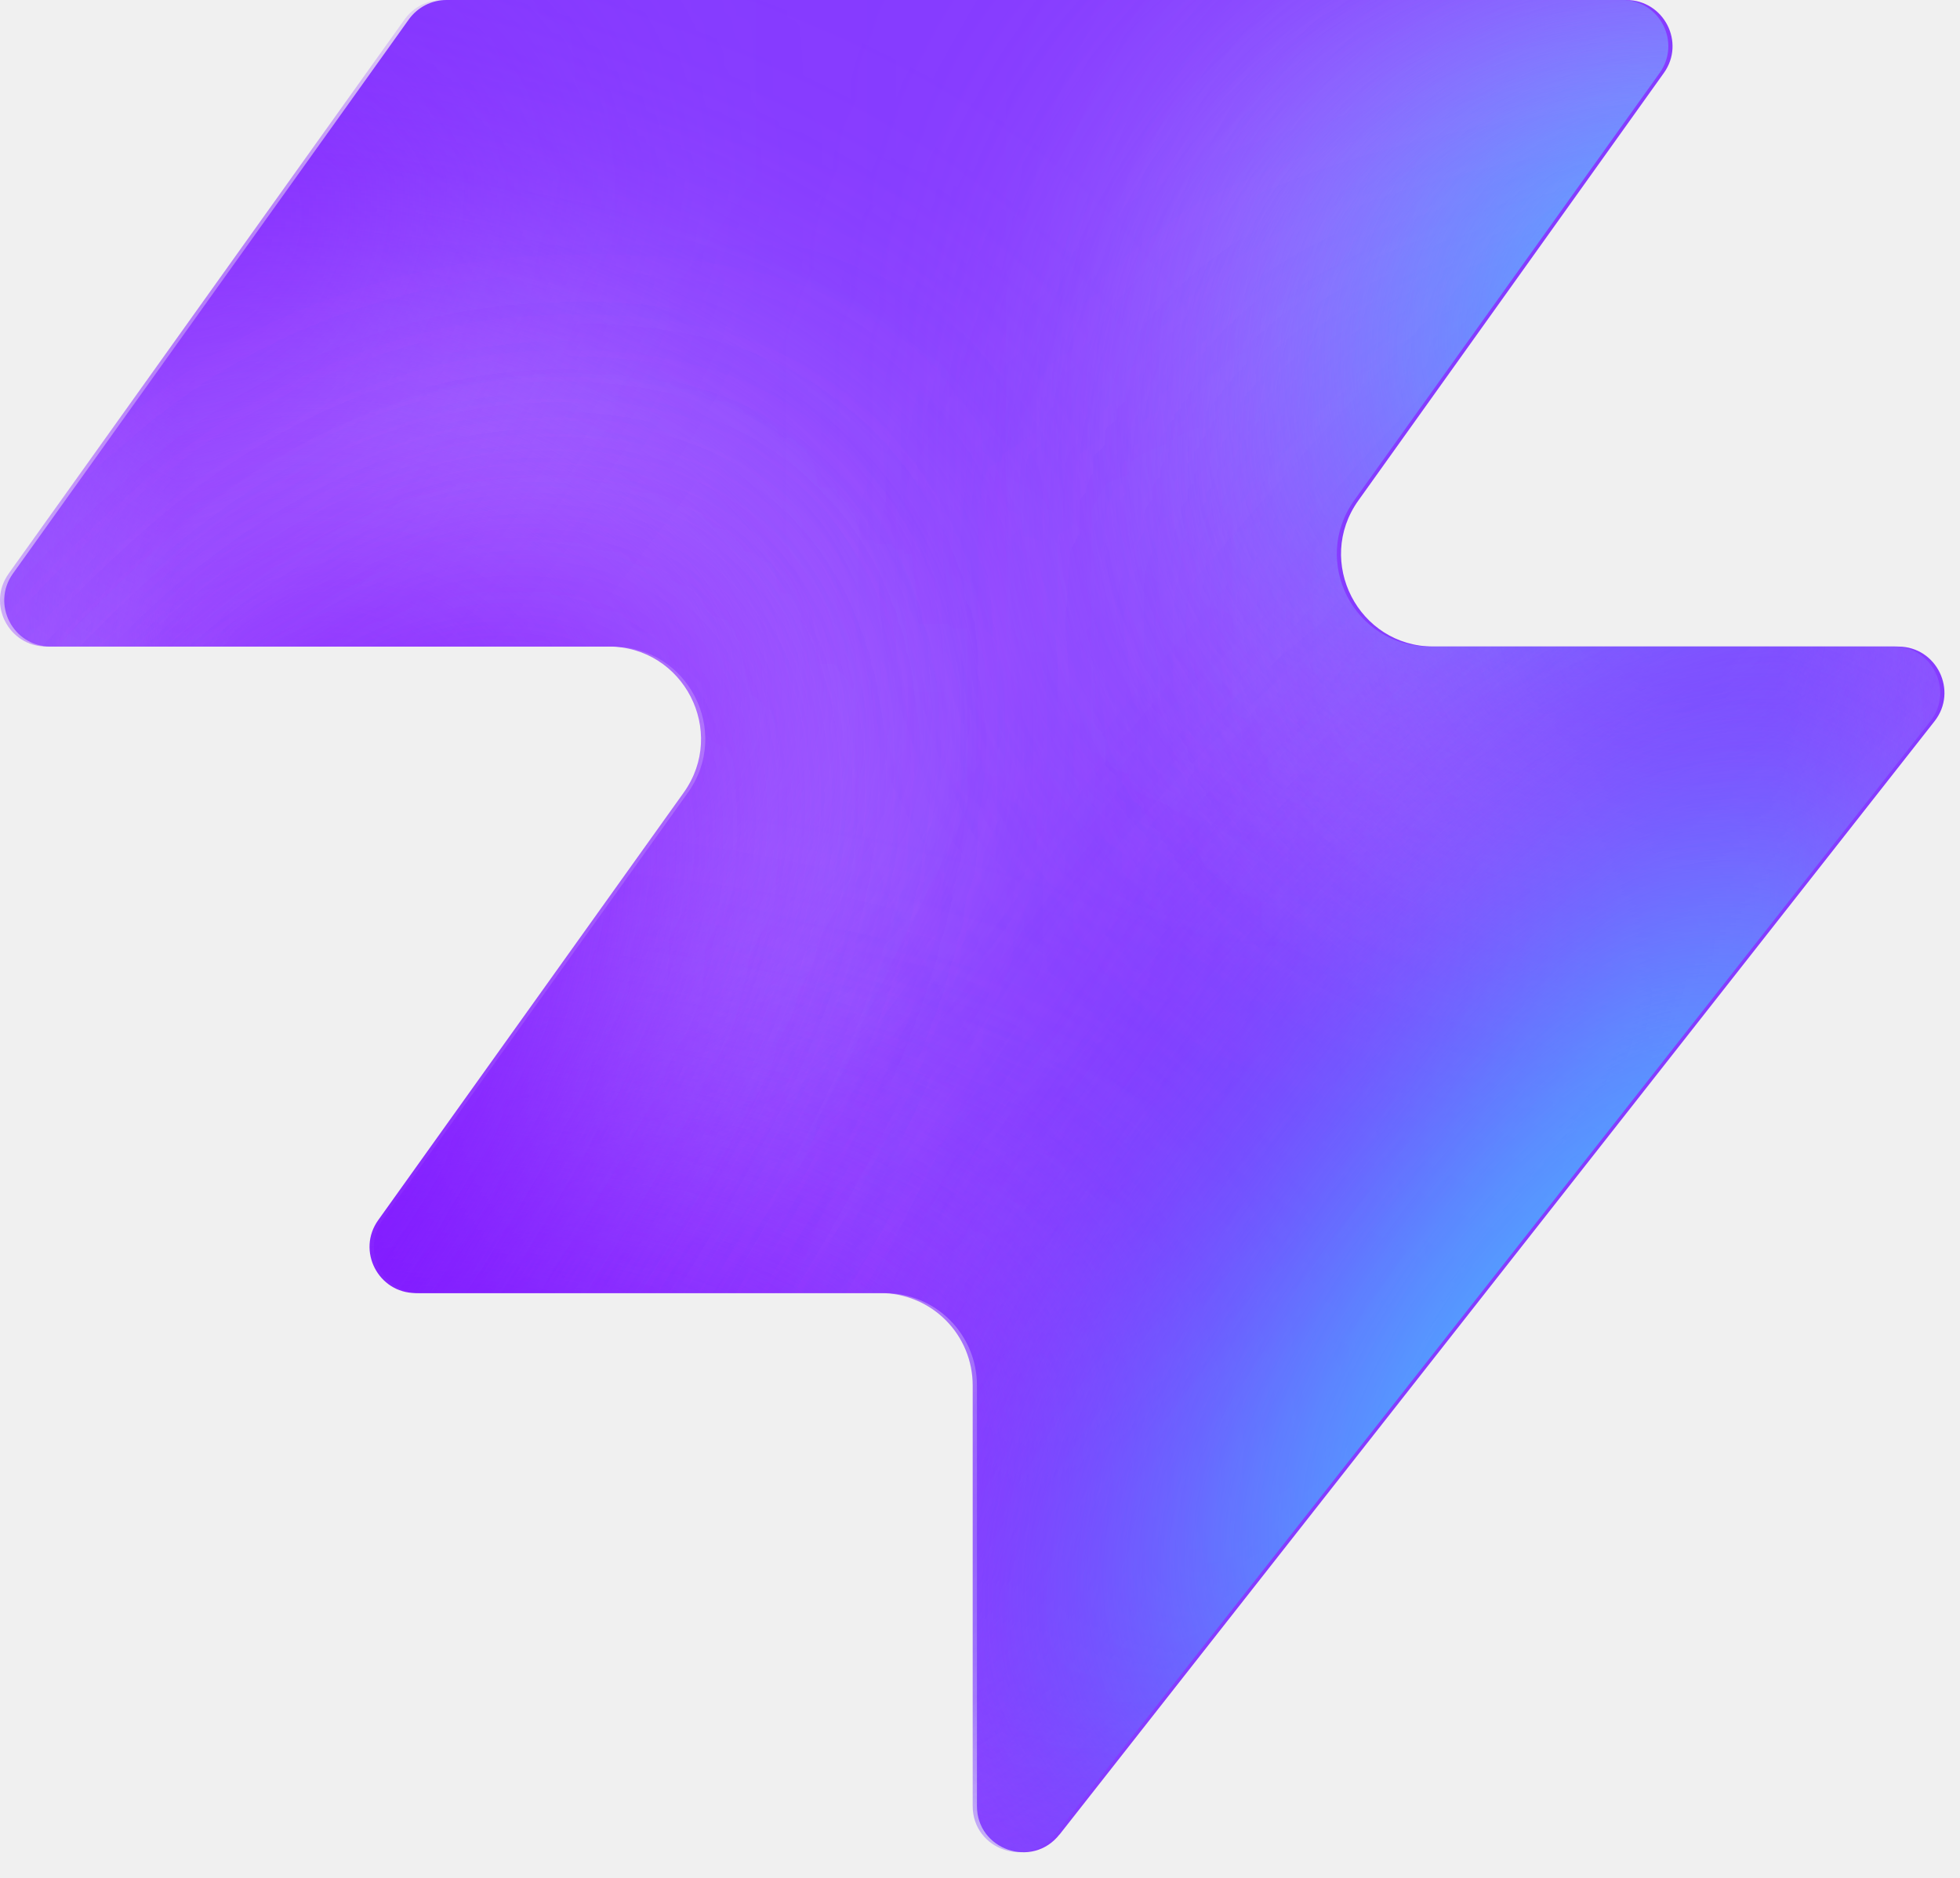
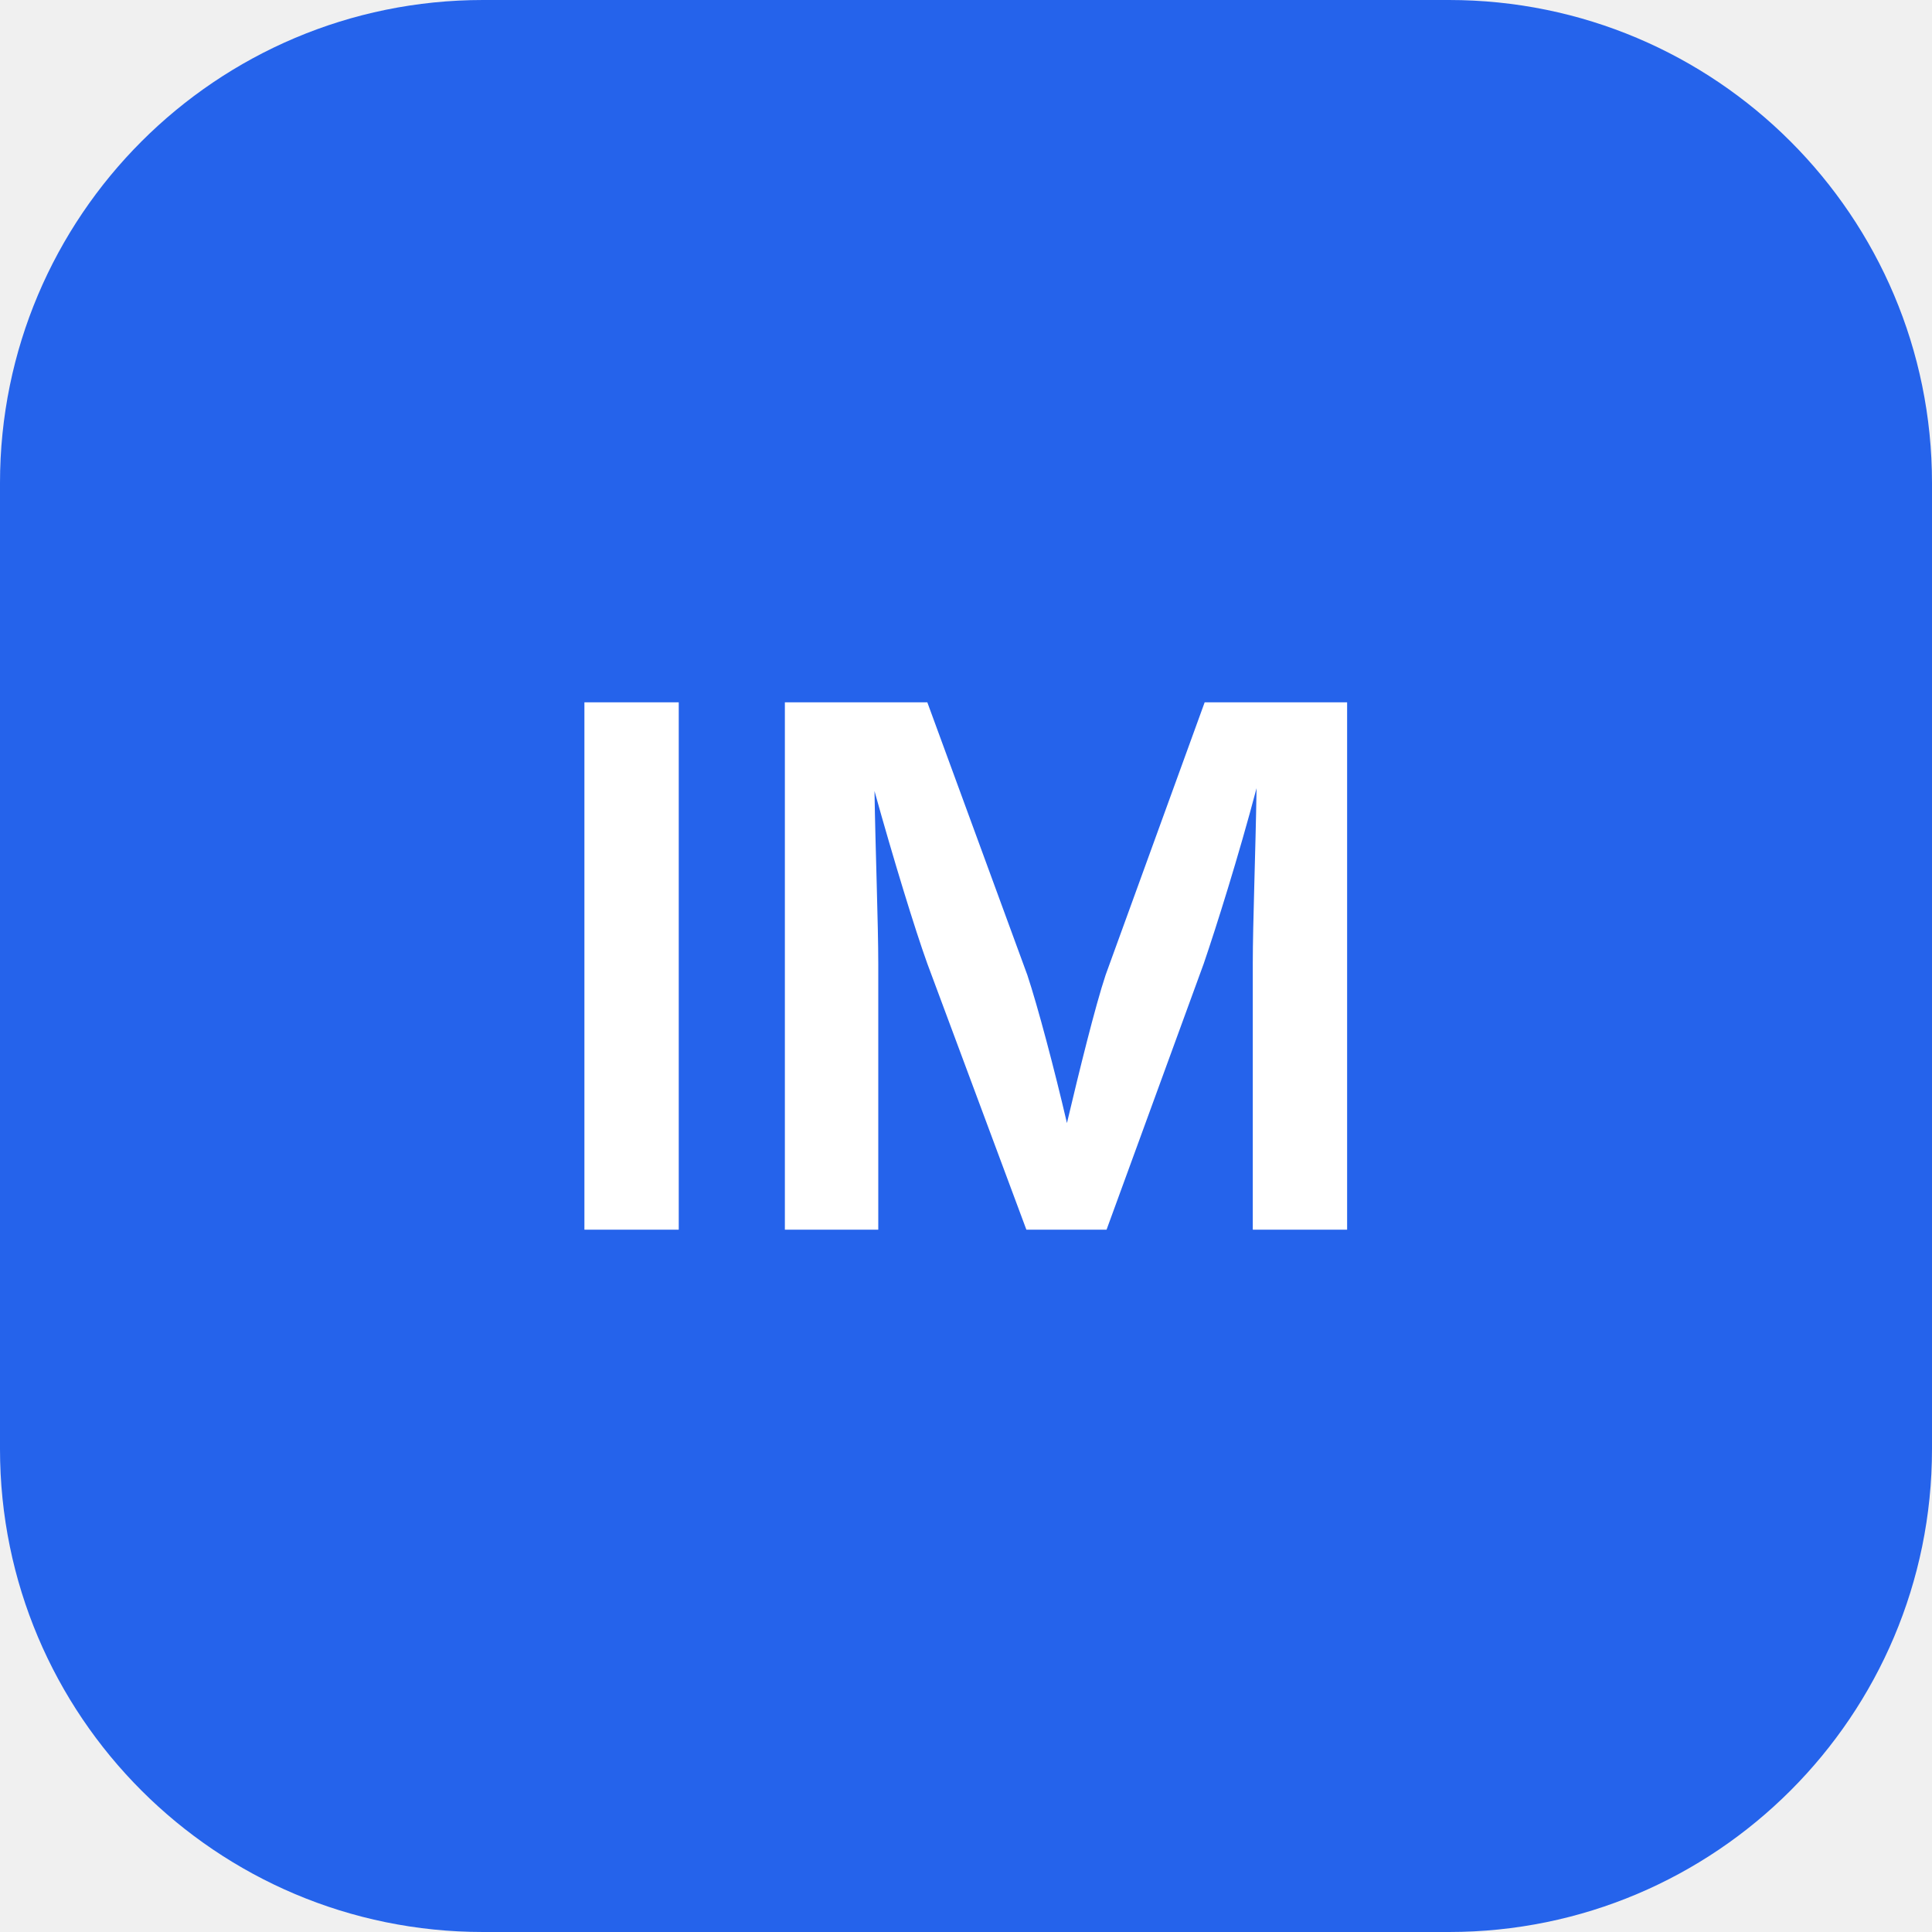
- <svg xmlns="http://www.w3.org/2000/svg" width="48" height="46" fill="none" viewBox="0 0 48 46">
-   <path fill="#863bff" d="M25.946 44.938c-.664.845-2.021.375-2.021-.698V33.937a2.26 2.26 0 0 0-2.262-2.262H10.287c-.92 0-1.456-1.04-.92-1.788l7.48-10.471c1.07-1.497 0-3.578-1.842-3.578H1.237c-.92 0-1.456-1.04-.92-1.788L10.013.474c.214-.297.556-.474.92-.474h28.894c.92 0 1.456 1.04.92 1.788l-7.48 10.471c-1.07 1.498 0 3.579 1.842 3.579h11.377c.943 0 1.473 1.088.89 1.83L25.947 44.94z" style="fill:#863bff;fill:color(display-p3 .525 .23 1);fill-opacity:1" />
-   <mask id="a" width="48" height="46" x="0" y="0" maskUnits="userSpaceOnUse" style="mask-type:alpha">
-     <path fill="#000" d="M25.842 44.938c-.664.844-2.021.375-2.021-.698V33.937a2.26 2.26 0 0 0-2.262-2.262H10.183c-.92 0-1.456-1.04-.92-1.788l7.48-10.471c1.07-1.498 0-3.579-1.842-3.579H1.133c-.92 0-1.456-1.04-.92-1.787L9.91.473c.214-.297.556-.474.92-.474h28.894c.92 0 1.456 1.04.92 1.788l-7.48 10.471c-1.07 1.498 0 3.578 1.842 3.578h11.377c.943 0 1.473 1.088.89 1.832L25.843 44.94z" style="fill:#000;fill-opacity:1" />
-   </mask>
-   <g mask="url(#a)">
-     <g filter="url(#b)">
-       <ellipse cx="5.508" cy="14.704" fill="#ede6ff" rx="5.508" ry="14.704" style="fill:#ede6ff;fill:color(display-p3 .927 .903 1);fill-opacity:1" transform="matrix(.00324 1 1 -.00324 -4.47 31.516)" />
-     </g>
-     <g filter="url(#c)">
-       <ellipse cx="10.399" cy="29.851" fill="#ede6ff" rx="10.399" ry="29.851" style="fill:#ede6ff;fill:color(display-p3 .927 .903 1);fill-opacity:1" transform="matrix(.00324 1 1 -.00324 -39.328 7.883)" />
-     </g>
-     <g filter="url(#d)">
-       <ellipse cx="5.508" cy="30.487" fill="#7e14ff" rx="5.508" ry="30.487" style="fill:#7e14ff;fill:color(display-p3 .492 .077 1);fill-opacity:1" transform="rotate(89.814 -25.913 -14.639)scale(1 -1)" />
-     </g>
-     <g filter="url(#e)">
-       <ellipse cx="5.508" cy="30.599" fill="#7e14ff" rx="5.508" ry="30.599" style="fill:#7e14ff;fill:color(display-p3 .492 .077 1);fill-opacity:1" transform="rotate(89.814 -32.644 -3.334)scale(1 -1)" />
-     </g>
-     <g filter="url(#f)">
-       <ellipse cx="5.508" cy="30.599" fill="#7e14ff" rx="5.508" ry="30.599" style="fill:#7e14ff;fill:color(display-p3 .492 .077 1);fill-opacity:1" transform="matrix(.00324 1 1 -.00324 -34.34 30.47)" />
-     </g>
-     <g filter="url(#g)">
-       <ellipse cx="14.072" cy="22.078" fill="#ede6ff" rx="14.072" ry="22.078" style="fill:#ede6ff;fill:color(display-p3 .927 .903 1);fill-opacity:1" transform="rotate(93.35 24.506 48.493)scale(-1 1)" />
-     </g>
-     <g filter="url(#h)">
-       <ellipse cx="3.47" cy="21.501" fill="#7e14ff" rx="3.47" ry="21.501" style="fill:#7e14ff;fill:color(display-p3 .492 .077 1);fill-opacity:1" transform="rotate(89.009 28.708 47.59)scale(-1 1)" />
-     </g>
-     <g filter="url(#i)">
-       <ellipse cx="3.47" cy="21.501" fill="#7e14ff" rx="3.47" ry="21.501" style="fill:#7e14ff;fill:color(display-p3 .492 .077 1);fill-opacity:1" transform="rotate(89.009 28.708 47.59)scale(-1 1)" />
-     </g>
-     <g filter="url(#j)">
-       <ellipse cx=".387" cy="8.972" fill="#7e14ff" rx="4.407" ry="29.108" style="fill:#7e14ff;fill:color(display-p3 .492 .077 1);fill-opacity:1" transform="rotate(39.51 .387 8.972)" />
-     </g>
-     <g filter="url(#k)">
-       <ellipse cx="47.523" cy="-6.092" fill="#7e14ff" rx="4.407" ry="29.108" style="fill:#7e14ff;fill:color(display-p3 .492 .077 1);fill-opacity:1" transform="rotate(37.892 47.523 -6.092)" />
-     </g>
-     <g filter="url(#l)">
-       <ellipse cx="41.412" cy="6.333" fill="#47bfff" rx="5.971" ry="9.665" style="fill:#47bfff;fill:color(display-p3 .28 .748 1);fill-opacity:1" transform="rotate(37.892 41.412 6.333)" />
-     </g>
-     <g filter="url(#m)">
-       <ellipse cx="-1.879" cy="38.332" fill="#7e14ff" rx="4.407" ry="29.108" style="fill:#7e14ff;fill:color(display-p3 .492 .077 1);fill-opacity:1" transform="rotate(37.892 -1.88 38.332)" />
-     </g>
-     <g filter="url(#n)">
-       <ellipse cx="-1.879" cy="38.332" fill="#7e14ff" rx="4.407" ry="29.108" style="fill:#7e14ff;fill:color(display-p3 .492 .077 1);fill-opacity:1" transform="rotate(37.892 -1.88 38.332)" />
-     </g>
-     <g filter="url(#o)">
-       <ellipse cx="35.651" cy="29.907" fill="#7e14ff" rx="4.407" ry="29.108" style="fill:#7e14ff;fill:color(display-p3 .492 .077 1);fill-opacity:1" transform="rotate(37.892 35.651 29.907)" />
-     </g>
-     <g filter="url(#p)">
-       <ellipse cx="38.418" cy="32.4" fill="#47bfff" rx="5.971" ry="15.297" style="fill:#47bfff;fill:color(display-p3 .28 .748 1);fill-opacity:1" transform="rotate(37.892 38.418 32.4)" />
-     </g>
-   </g>
-   <defs>
-     <filter id="b" width="60.045" height="41.654" x="-19.77" y="16.149" color-interpolation-filters="sRGB" filterUnits="userSpaceOnUse">
-       <feFlood flood-opacity="0" result="BackgroundImageFix" />
-       <feBlend in="SourceGraphic" in2="BackgroundImageFix" result="shape" />
-       <feGaussianBlur result="effect1_foregroundBlur_2002_17158" stdDeviation="7.659" />
-     </filter>
-     <filter id="c" width="90.34" height="51.437" x="-54.613" y="-7.533" color-interpolation-filters="sRGB" filterUnits="userSpaceOnUse">
-       <feFlood flood-opacity="0" result="BackgroundImageFix" />
-       <feBlend in="SourceGraphic" in2="BackgroundImageFix" result="shape" />
-       <feGaussianBlur result="effect1_foregroundBlur_2002_17158" stdDeviation="7.659" />
-     </filter>
-     <filter id="d" width="79.355" height="29.4" x="-49.64" y="2.03" color-interpolation-filters="sRGB" filterUnits="userSpaceOnUse">
-       <feFlood flood-opacity="0" result="BackgroundImageFix" />
-       <feBlend in="SourceGraphic" in2="BackgroundImageFix" result="shape" />
-       <feGaussianBlur result="effect1_foregroundBlur_2002_17158" stdDeviation="4.596" />
-     </filter>
-     <filter id="e" width="79.579" height="29.4" x="-45.045" y="20.029" color-interpolation-filters="sRGB" filterUnits="userSpaceOnUse">
-       <feFlood flood-opacity="0" result="BackgroundImageFix" />
-       <feBlend in="SourceGraphic" in2="BackgroundImageFix" result="shape" />
-       <feGaussianBlur result="effect1_foregroundBlur_2002_17158" stdDeviation="4.596" />
-     </filter>
-     <filter id="f" width="79.579" height="29.4" x="-43.513" y="21.178" color-interpolation-filters="sRGB" filterUnits="userSpaceOnUse">
-       <feFlood flood-opacity="0" result="BackgroundImageFix" />
-       <feBlend in="SourceGraphic" in2="BackgroundImageFix" result="shape" />
-       <feGaussianBlur result="effect1_foregroundBlur_2002_17158" stdDeviation="4.596" />
-     </filter>
-     <filter id="g" width="74.749" height="58.852" x="15.756" y="-17.901" color-interpolation-filters="sRGB" filterUnits="userSpaceOnUse">
-       <feFlood flood-opacity="0" result="BackgroundImageFix" />
-       <feBlend in="SourceGraphic" in2="BackgroundImageFix" result="shape" />
-       <feGaussianBlur result="effect1_foregroundBlur_2002_17158" stdDeviation="7.659" />
-     </filter>
-     <filter id="h" width="61.377" height="25.362" x="23.548" y="2.284" color-interpolation-filters="sRGB" filterUnits="userSpaceOnUse">
-       <feFlood flood-opacity="0" result="BackgroundImageFix" />
-       <feBlend in="SourceGraphic" in2="BackgroundImageFix" result="shape" />
-       <feGaussianBlur result="effect1_foregroundBlur_2002_17158" stdDeviation="4.596" />
-     </filter>
-     <filter id="i" width="61.377" height="25.362" x="23.548" y="2.284" color-interpolation-filters="sRGB" filterUnits="userSpaceOnUse">
-       <feFlood flood-opacity="0" result="BackgroundImageFix" />
-       <feBlend in="SourceGraphic" in2="BackgroundImageFix" result="shape" />
-       <feGaussianBlur result="effect1_foregroundBlur_2002_17158" stdDeviation="4.596" />
-     </filter>
-     <filter id="j" width="56.045" height="63.649" x="-27.636" y="-22.853" color-interpolation-filters="sRGB" filterUnits="userSpaceOnUse">
-       <feFlood flood-opacity="0" result="BackgroundImageFix" />
-       <feBlend in="SourceGraphic" in2="BackgroundImageFix" result="shape" />
-       <feGaussianBlur result="effect1_foregroundBlur_2002_17158" stdDeviation="4.596" />
-     </filter>
-     <filter id="k" width="54.814" height="64.646" x="20.116" y="-38.415" color-interpolation-filters="sRGB" filterUnits="userSpaceOnUse">
-       <feFlood flood-opacity="0" result="BackgroundImageFix" />
-       <feBlend in="SourceGraphic" in2="BackgroundImageFix" result="shape" />
-       <feGaussianBlur result="effect1_foregroundBlur_2002_17158" stdDeviation="4.596" />
-     </filter>
-     <filter id="l" width="33.541" height="35.313" x="24.641" y="-11.323" color-interpolation-filters="sRGB" filterUnits="userSpaceOnUse">
-       <feFlood flood-opacity="0" result="BackgroundImageFix" />
-       <feBlend in="SourceGraphic" in2="BackgroundImageFix" result="shape" />
-       <feGaussianBlur result="effect1_foregroundBlur_2002_17158" stdDeviation="4.596" />
-     </filter>
-     <filter id="m" width="54.814" height="64.646" x="-29.286" y="6.009" color-interpolation-filters="sRGB" filterUnits="userSpaceOnUse">
-       <feFlood flood-opacity="0" result="BackgroundImageFix" />
-       <feBlend in="SourceGraphic" in2="BackgroundImageFix" result="shape" />
-       <feGaussianBlur result="effect1_foregroundBlur_2002_17158" stdDeviation="4.596" />
-     </filter>
-     <filter id="n" width="54.814" height="64.646" x="-29.286" y="6.009" color-interpolation-filters="sRGB" filterUnits="userSpaceOnUse">
-       <feFlood flood-opacity="0" result="BackgroundImageFix" />
-       <feBlend in="SourceGraphic" in2="BackgroundImageFix" result="shape" />
-       <feGaussianBlur result="effect1_foregroundBlur_2002_17158" stdDeviation="4.596" />
-     </filter>
-     <filter id="o" width="54.814" height="64.646" x="8.244" y="-2.416" color-interpolation-filters="sRGB" filterUnits="userSpaceOnUse">
-       <feFlood flood-opacity="0" result="BackgroundImageFix" />
-       <feBlend in="SourceGraphic" in2="BackgroundImageFix" result="shape" />
-       <feGaussianBlur result="effect1_foregroundBlur_2002_17158" stdDeviation="4.596" />
-     </filter>
-     <filter id="p" width="39.409" height="43.623" x="18.713" y="10.588" color-interpolation-filters="sRGB" filterUnits="userSpaceOnUse">
-       <feFlood flood-opacity="0" result="BackgroundImageFix" />
-       <feBlend in="SourceGraphic" in2="BackgroundImageFix" result="shape" />
-       <feGaussianBlur result="effect1_foregroundBlur_2002_17158" stdDeviation="4.596" />
-     </filter>
-   </defs>
+ <svg xmlns="http://www.w3.org/2000/svg" viewBox="0 0 32 32">
+   <rect width="32" height="32" rx="8" fill="#2563EB" />
+   <text x="50%" y="50%" dominant-baseline="central" text-anchor="middle" fill="white" font-family="Inter, sans-serif" font-weight="600" font-size="12">IM</text>
</svg>
